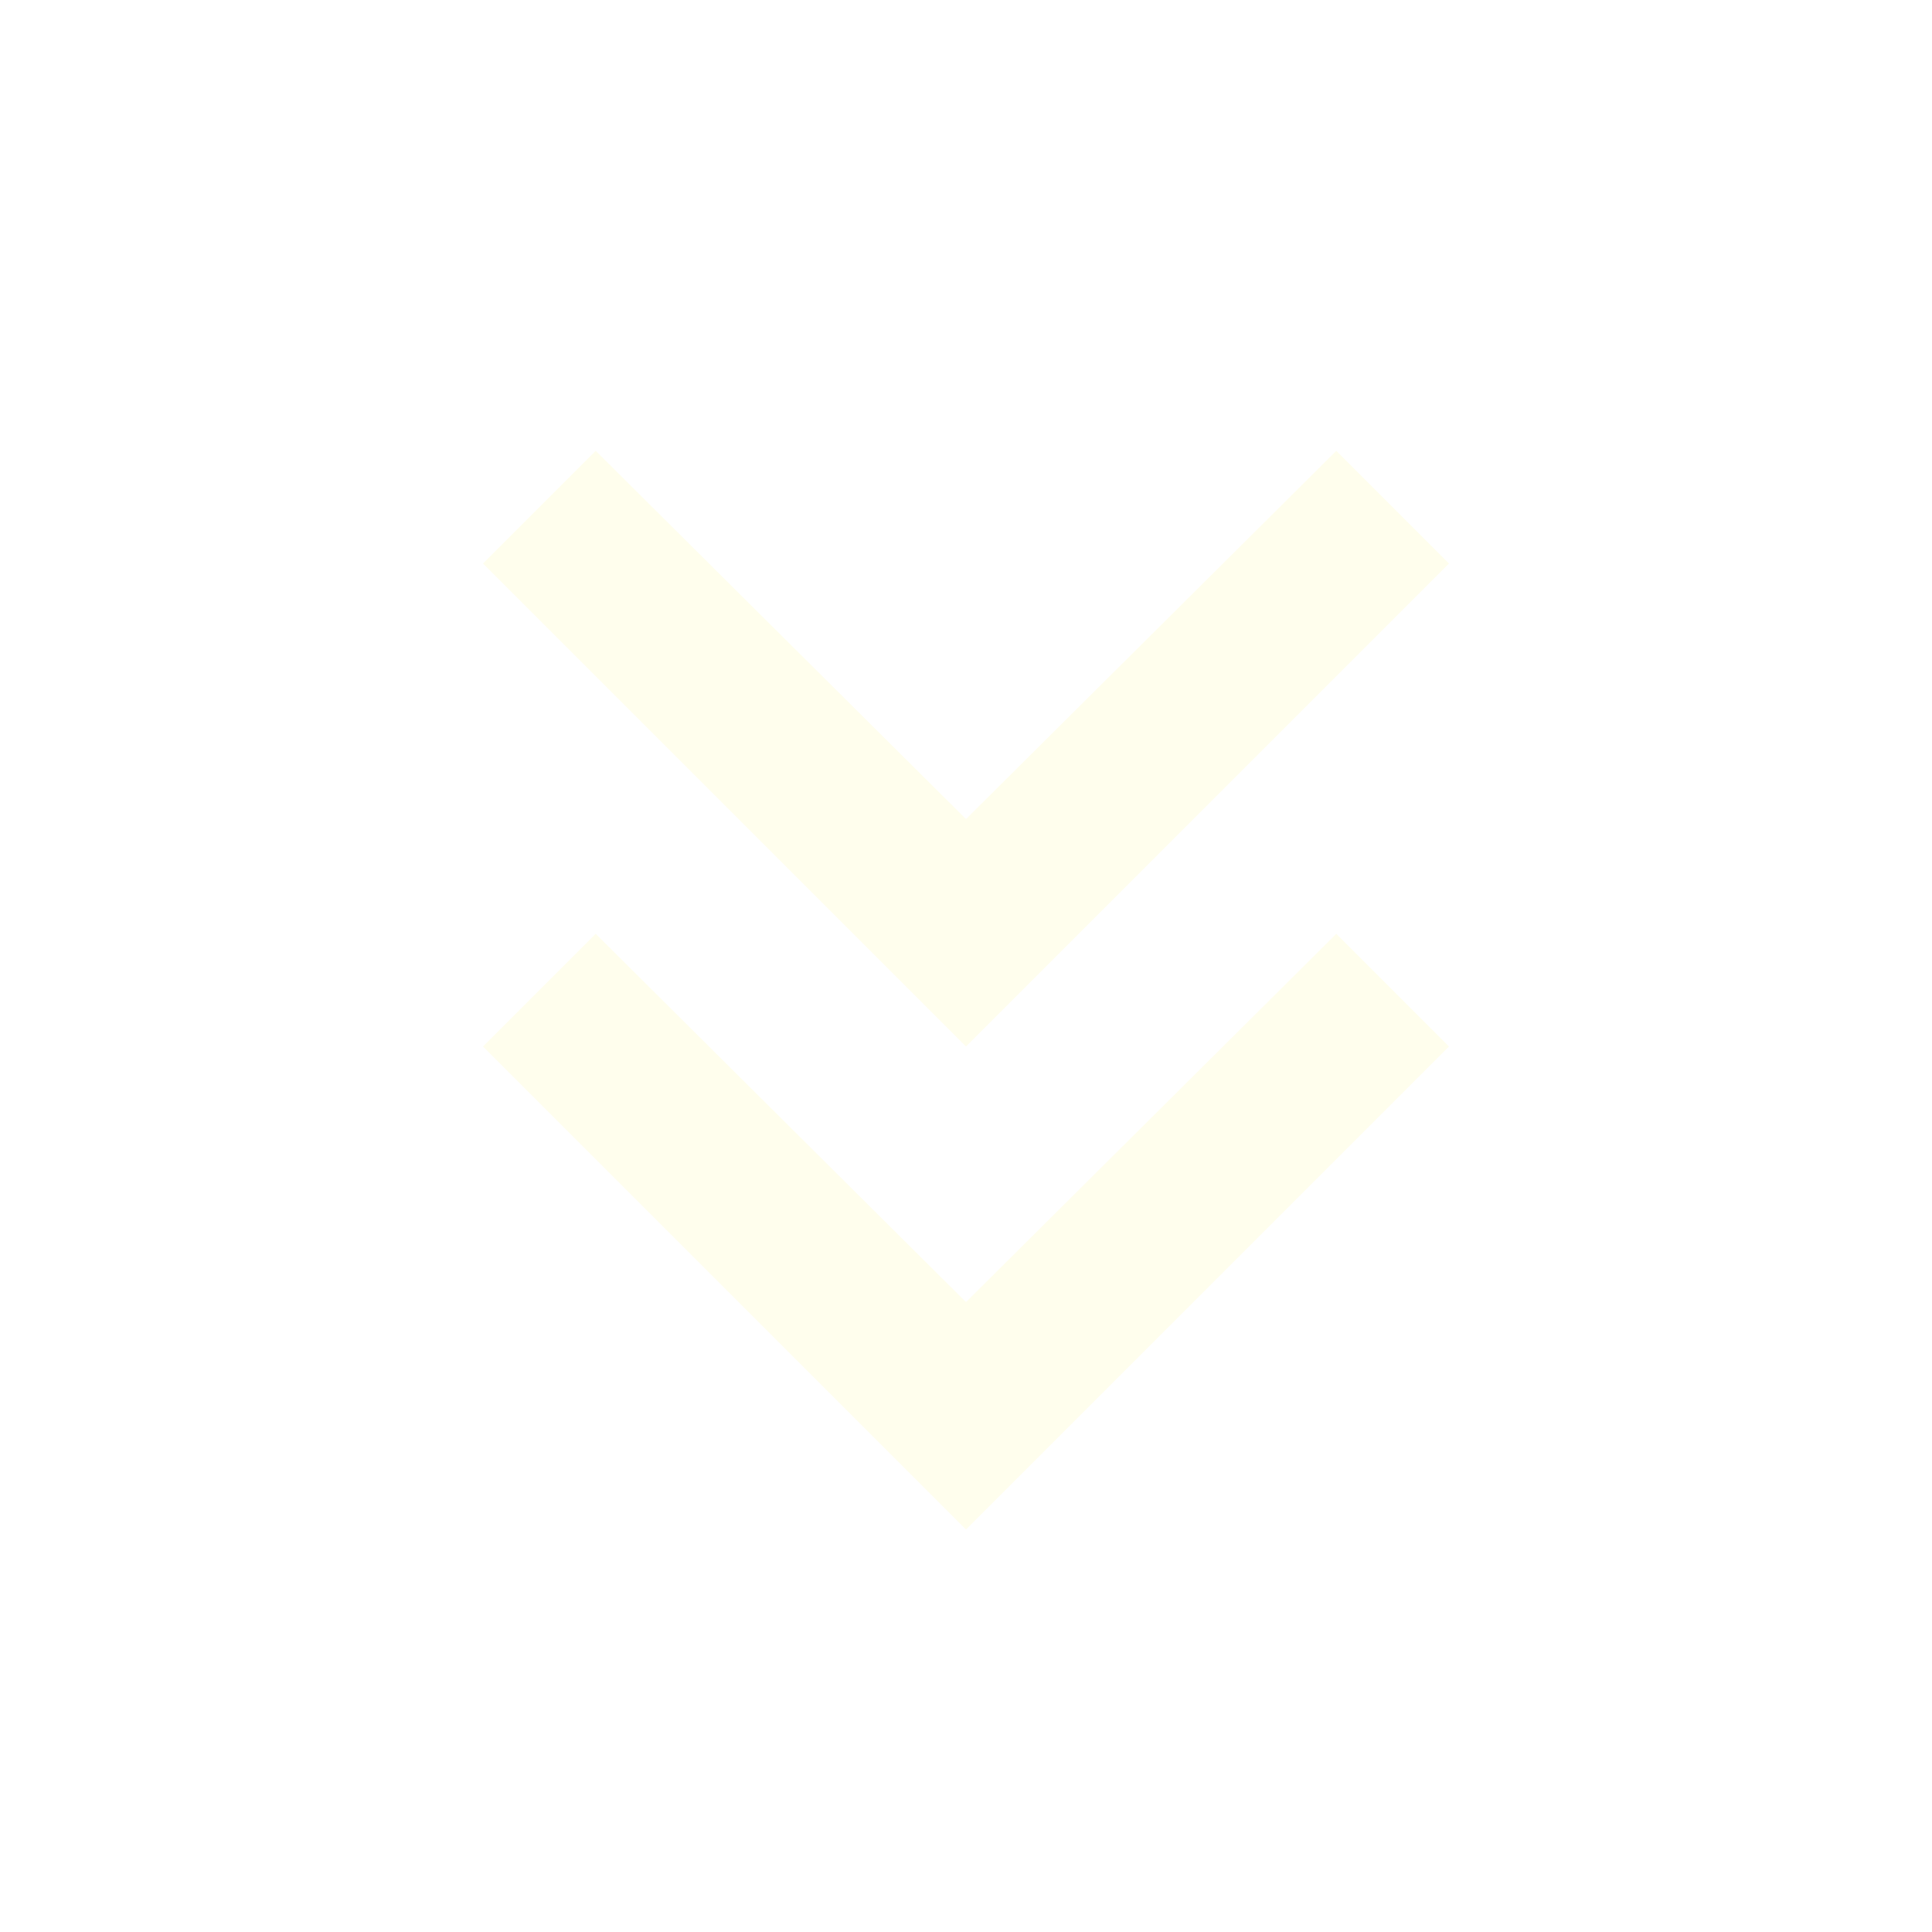
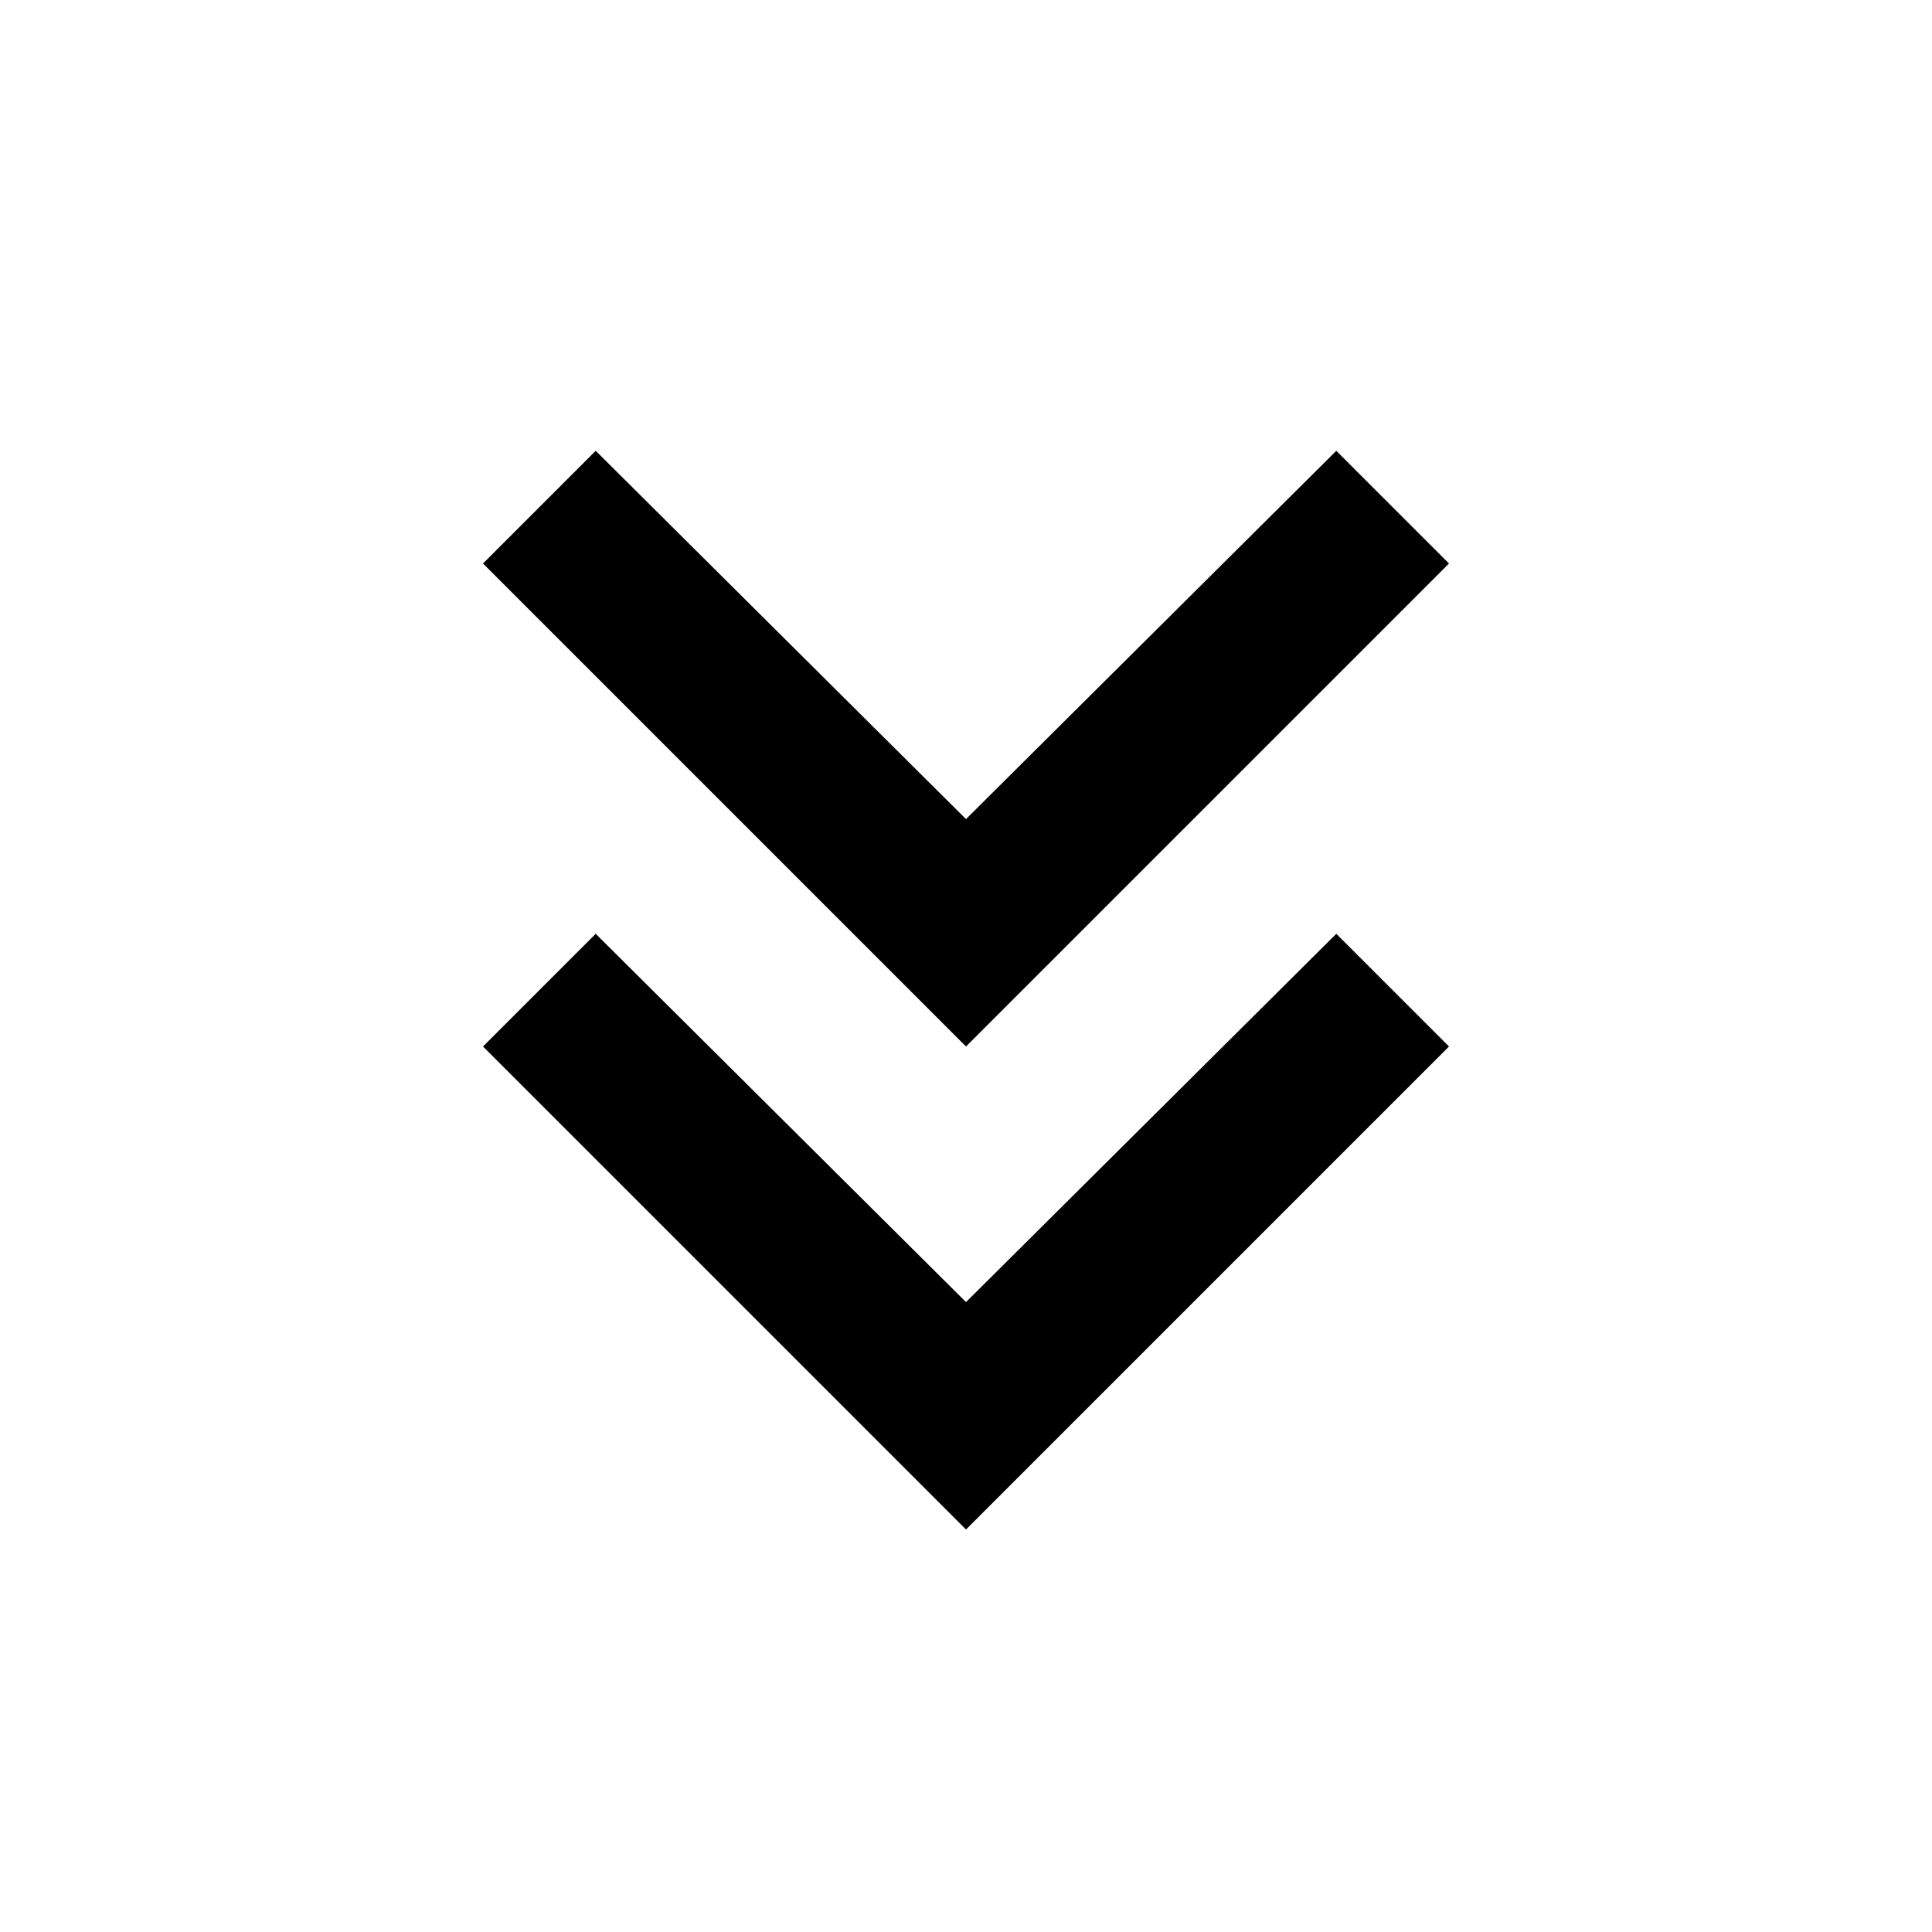
- <svg xmlns="http://www.w3.org/2000/svg" height="24px" viewBox="0 -960 960 960" width="24px" fill="#FFFEED">
+ <svg xmlns="http://www.w3.org/2000/svg" height="24px" viewBox="0 -960 960 960" width="24px">
  <path d="M480-200 240-440l56-56 184 183 184-183 56 56-240 240Zm0-240L240-680l56-56 184 183 184-183 56 56-240 240Z" />
</svg>
